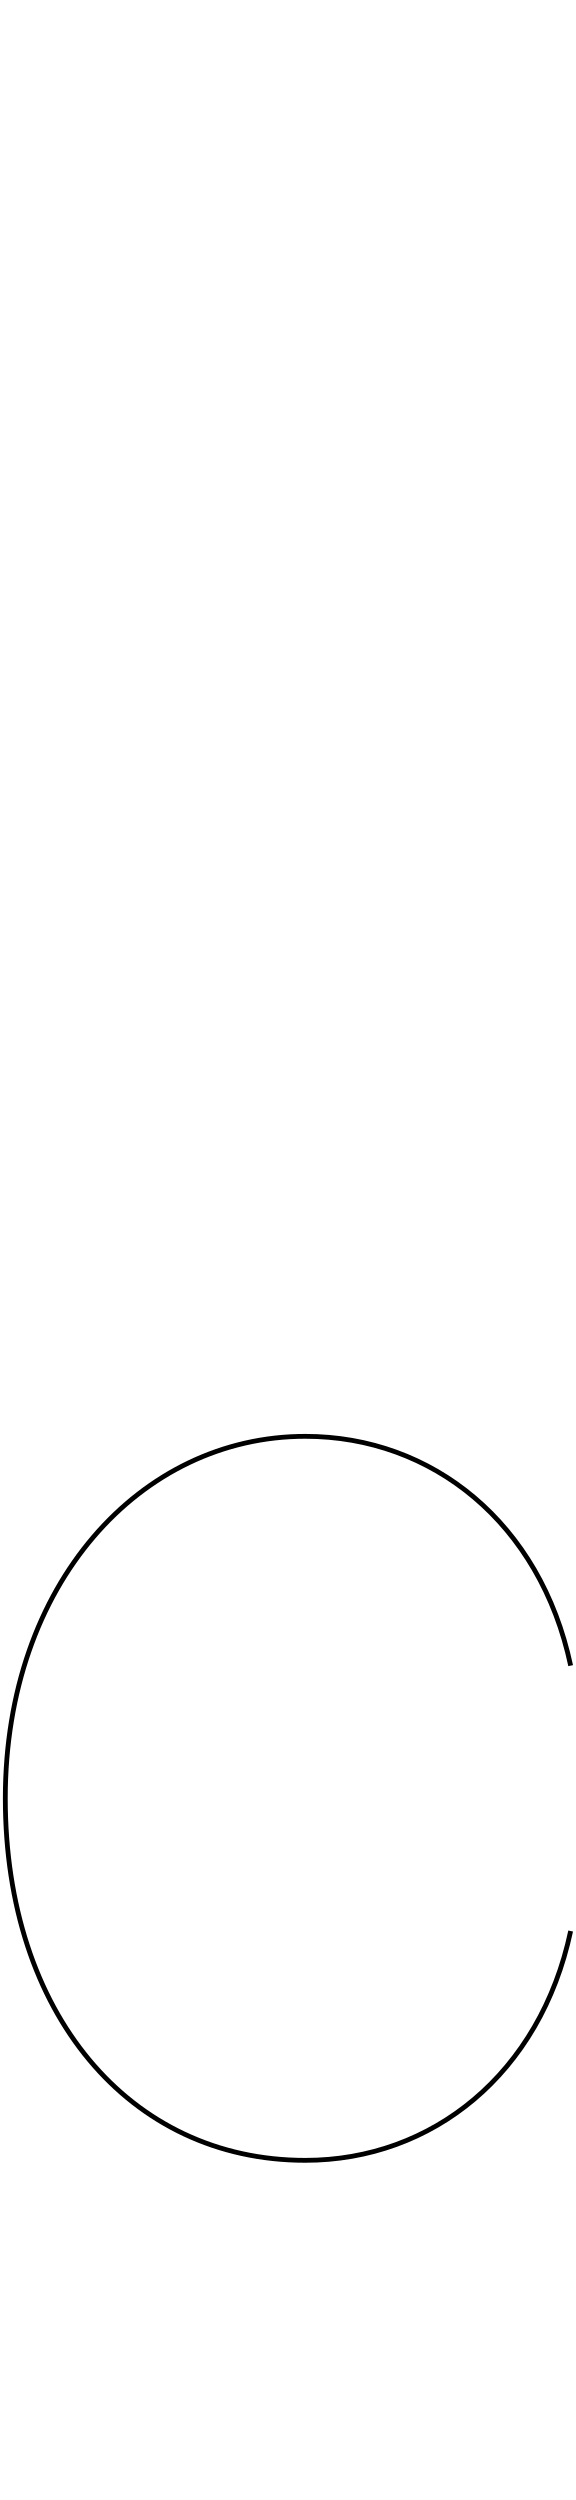
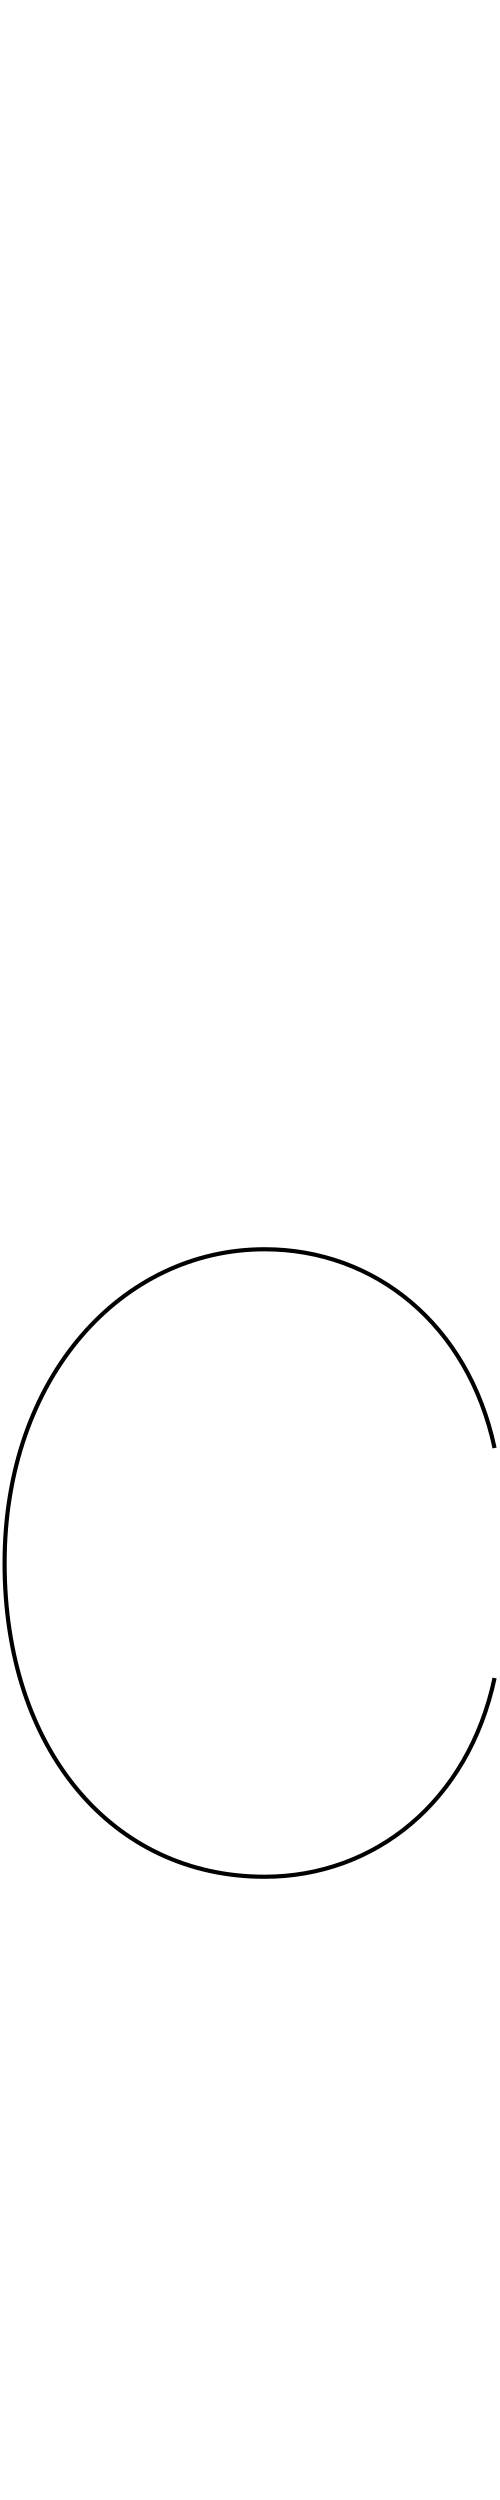
- <svg xmlns="http://www.w3.org/2000/svg" version="1.1" id="Layer_1" x="0px" y="0px" width="299.5px" height="1300px" viewBox="0 -550 299.5 1300" enable-background="new 0 -550 299.5 1300" xml:space="preserve">
+ <svg xmlns="http://www.w3.org/2000/svg" version="1.1" id="Layer_1" x="0px" y="0px" width="299.5px" height="1500px" viewBox="0 0 299.5 1500" enable-background="new 0 0 299.5 1500" xml:space="preserve">
  <g id="Layer_1_1_">
    <g>
-       <path fill="none" stroke="#000000" stroke-width="2.5" d="M296.742,454.131c-15.746,74.248-71.992,119.246-137.988,119.246    c-91.499,0-155.996-76.496-155.996-188.243c0-111.746,70.498-188.242,155.996-188.242c65.996,0,122.242,44.997,137.988,119.246" />
+       <path fill="none" stroke="#000000" stroke-width="2.5" d="M296.742,1006.801c-15.746,74.248-71.992,119.246-137.988,119.246    c-91.499,0-155.996-76.496-155.996-188.243c0-111.745,70.498-188.242,155.996-188.242c65.996,0,122.242,44.998,137.988,119.246" />
    </g>
  </g>
  <g id="Layer_2">
</g>
</svg>
